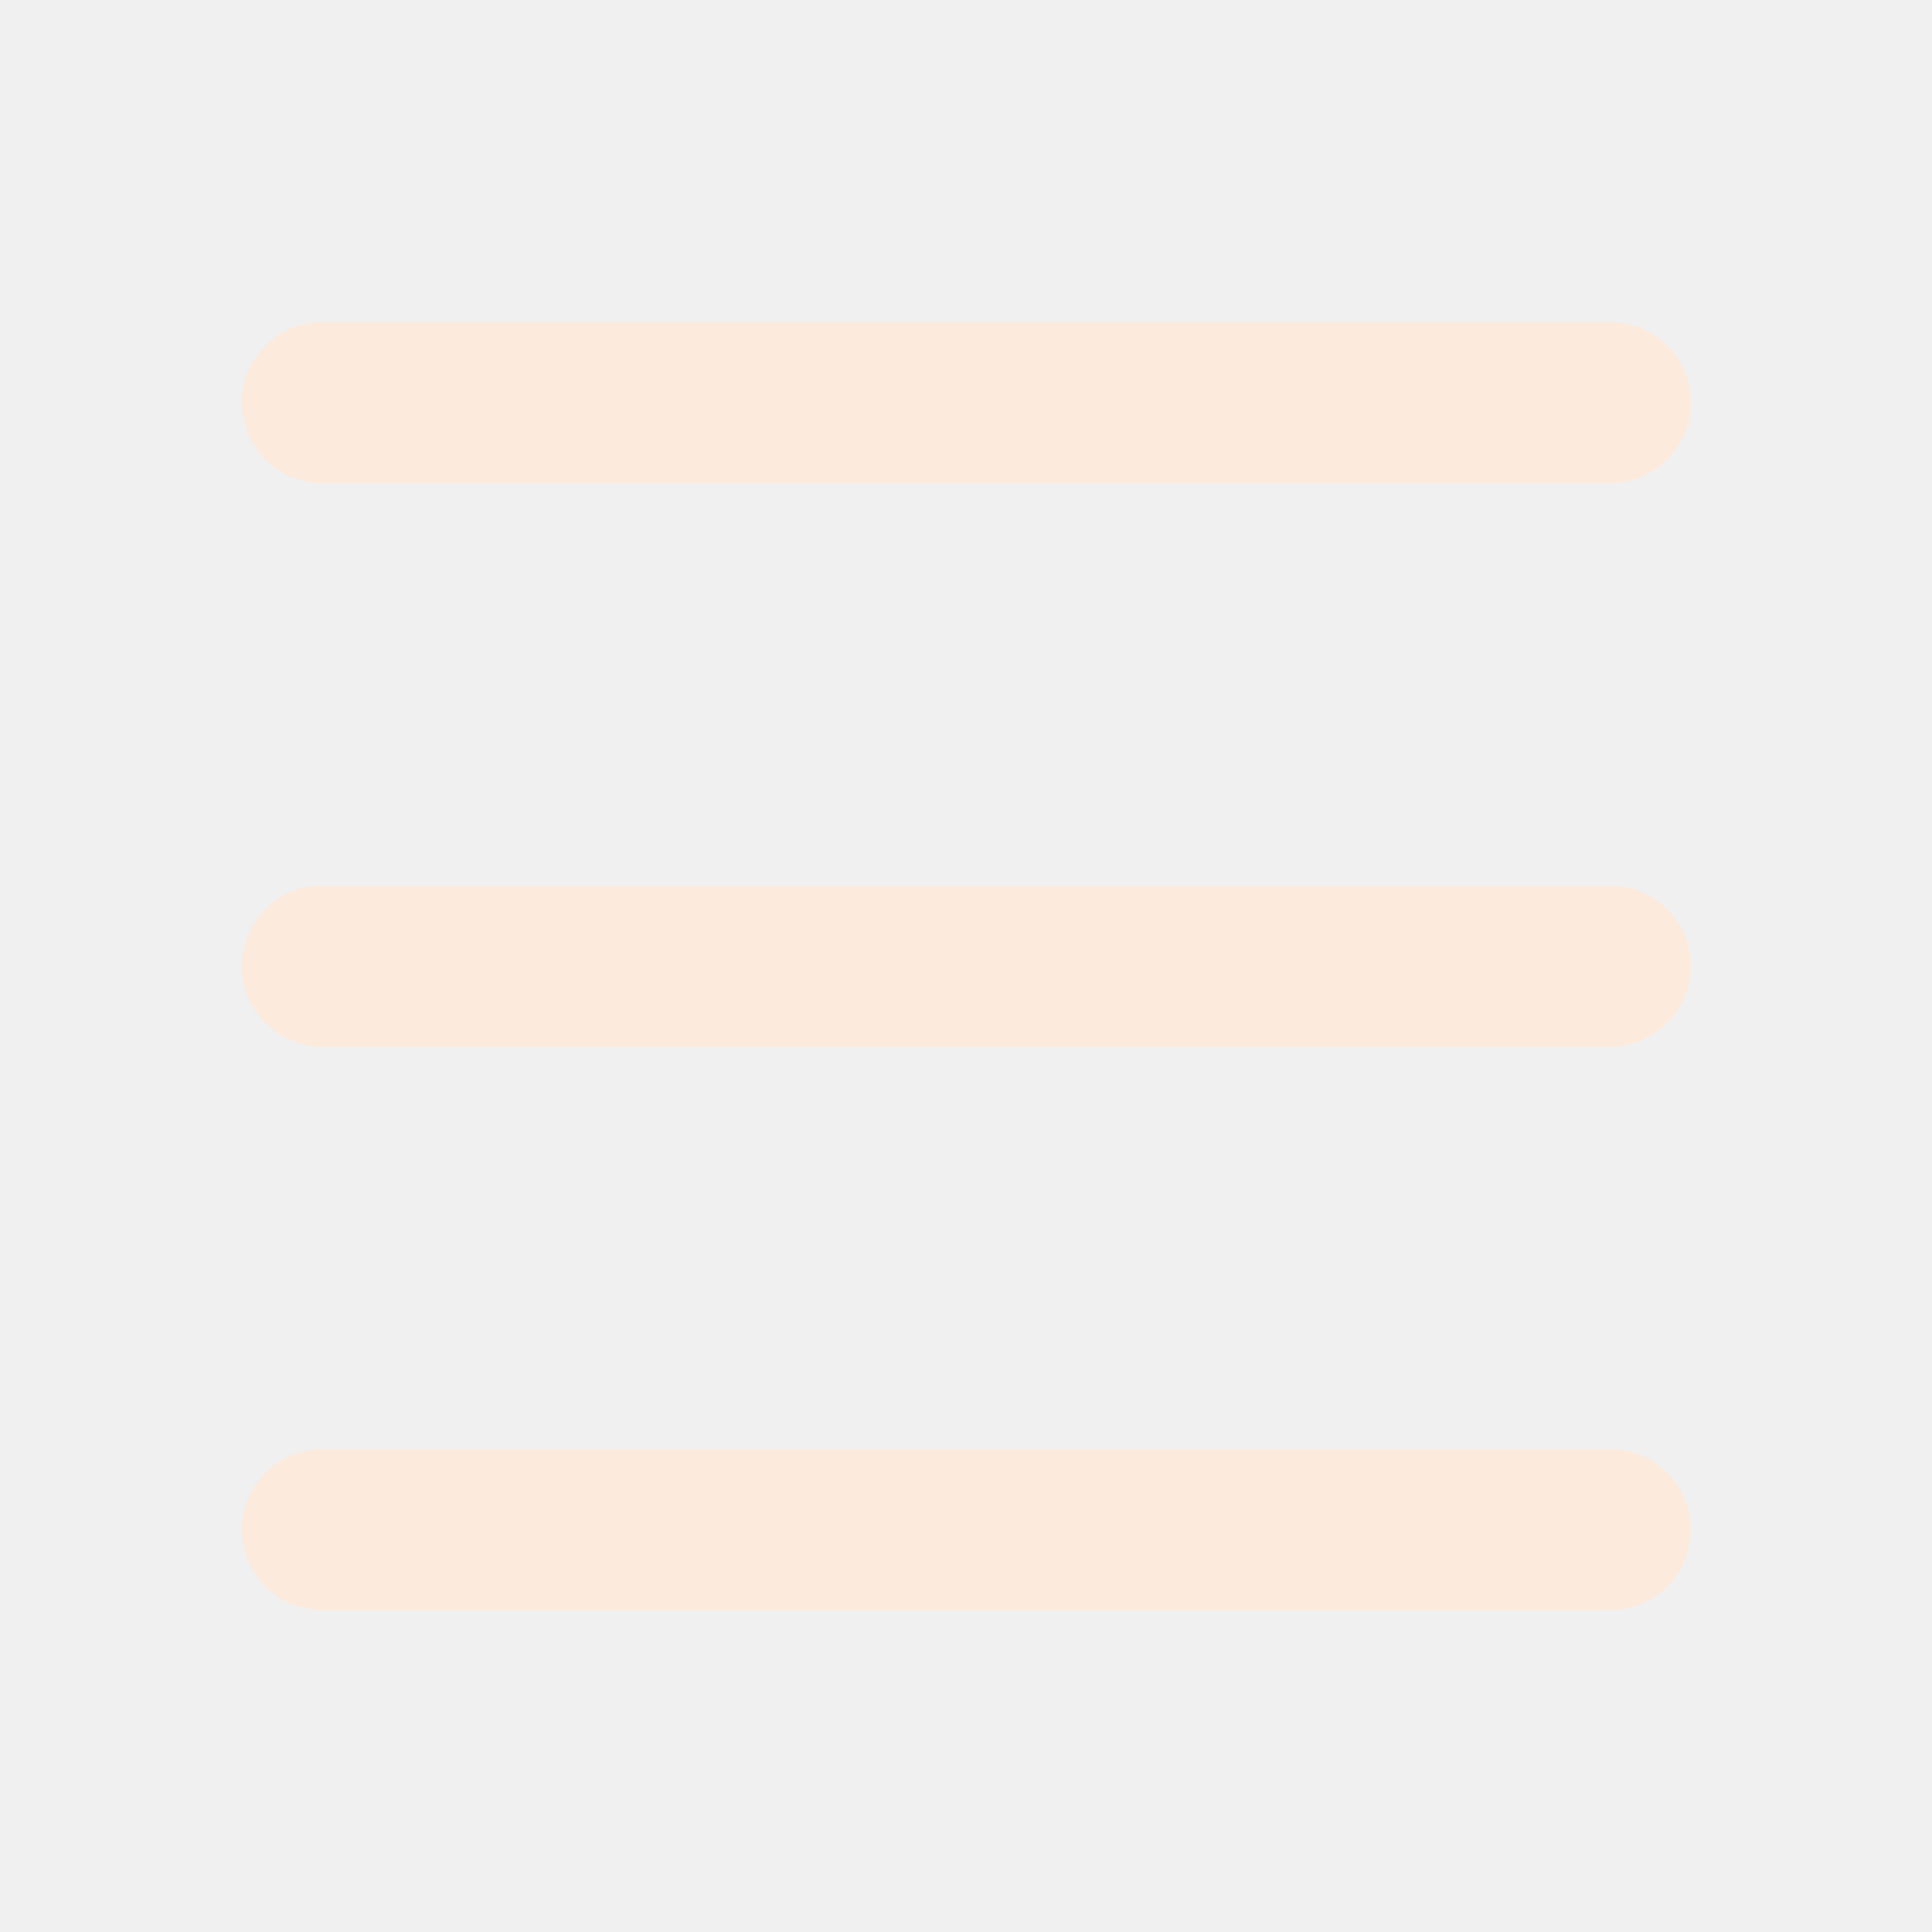
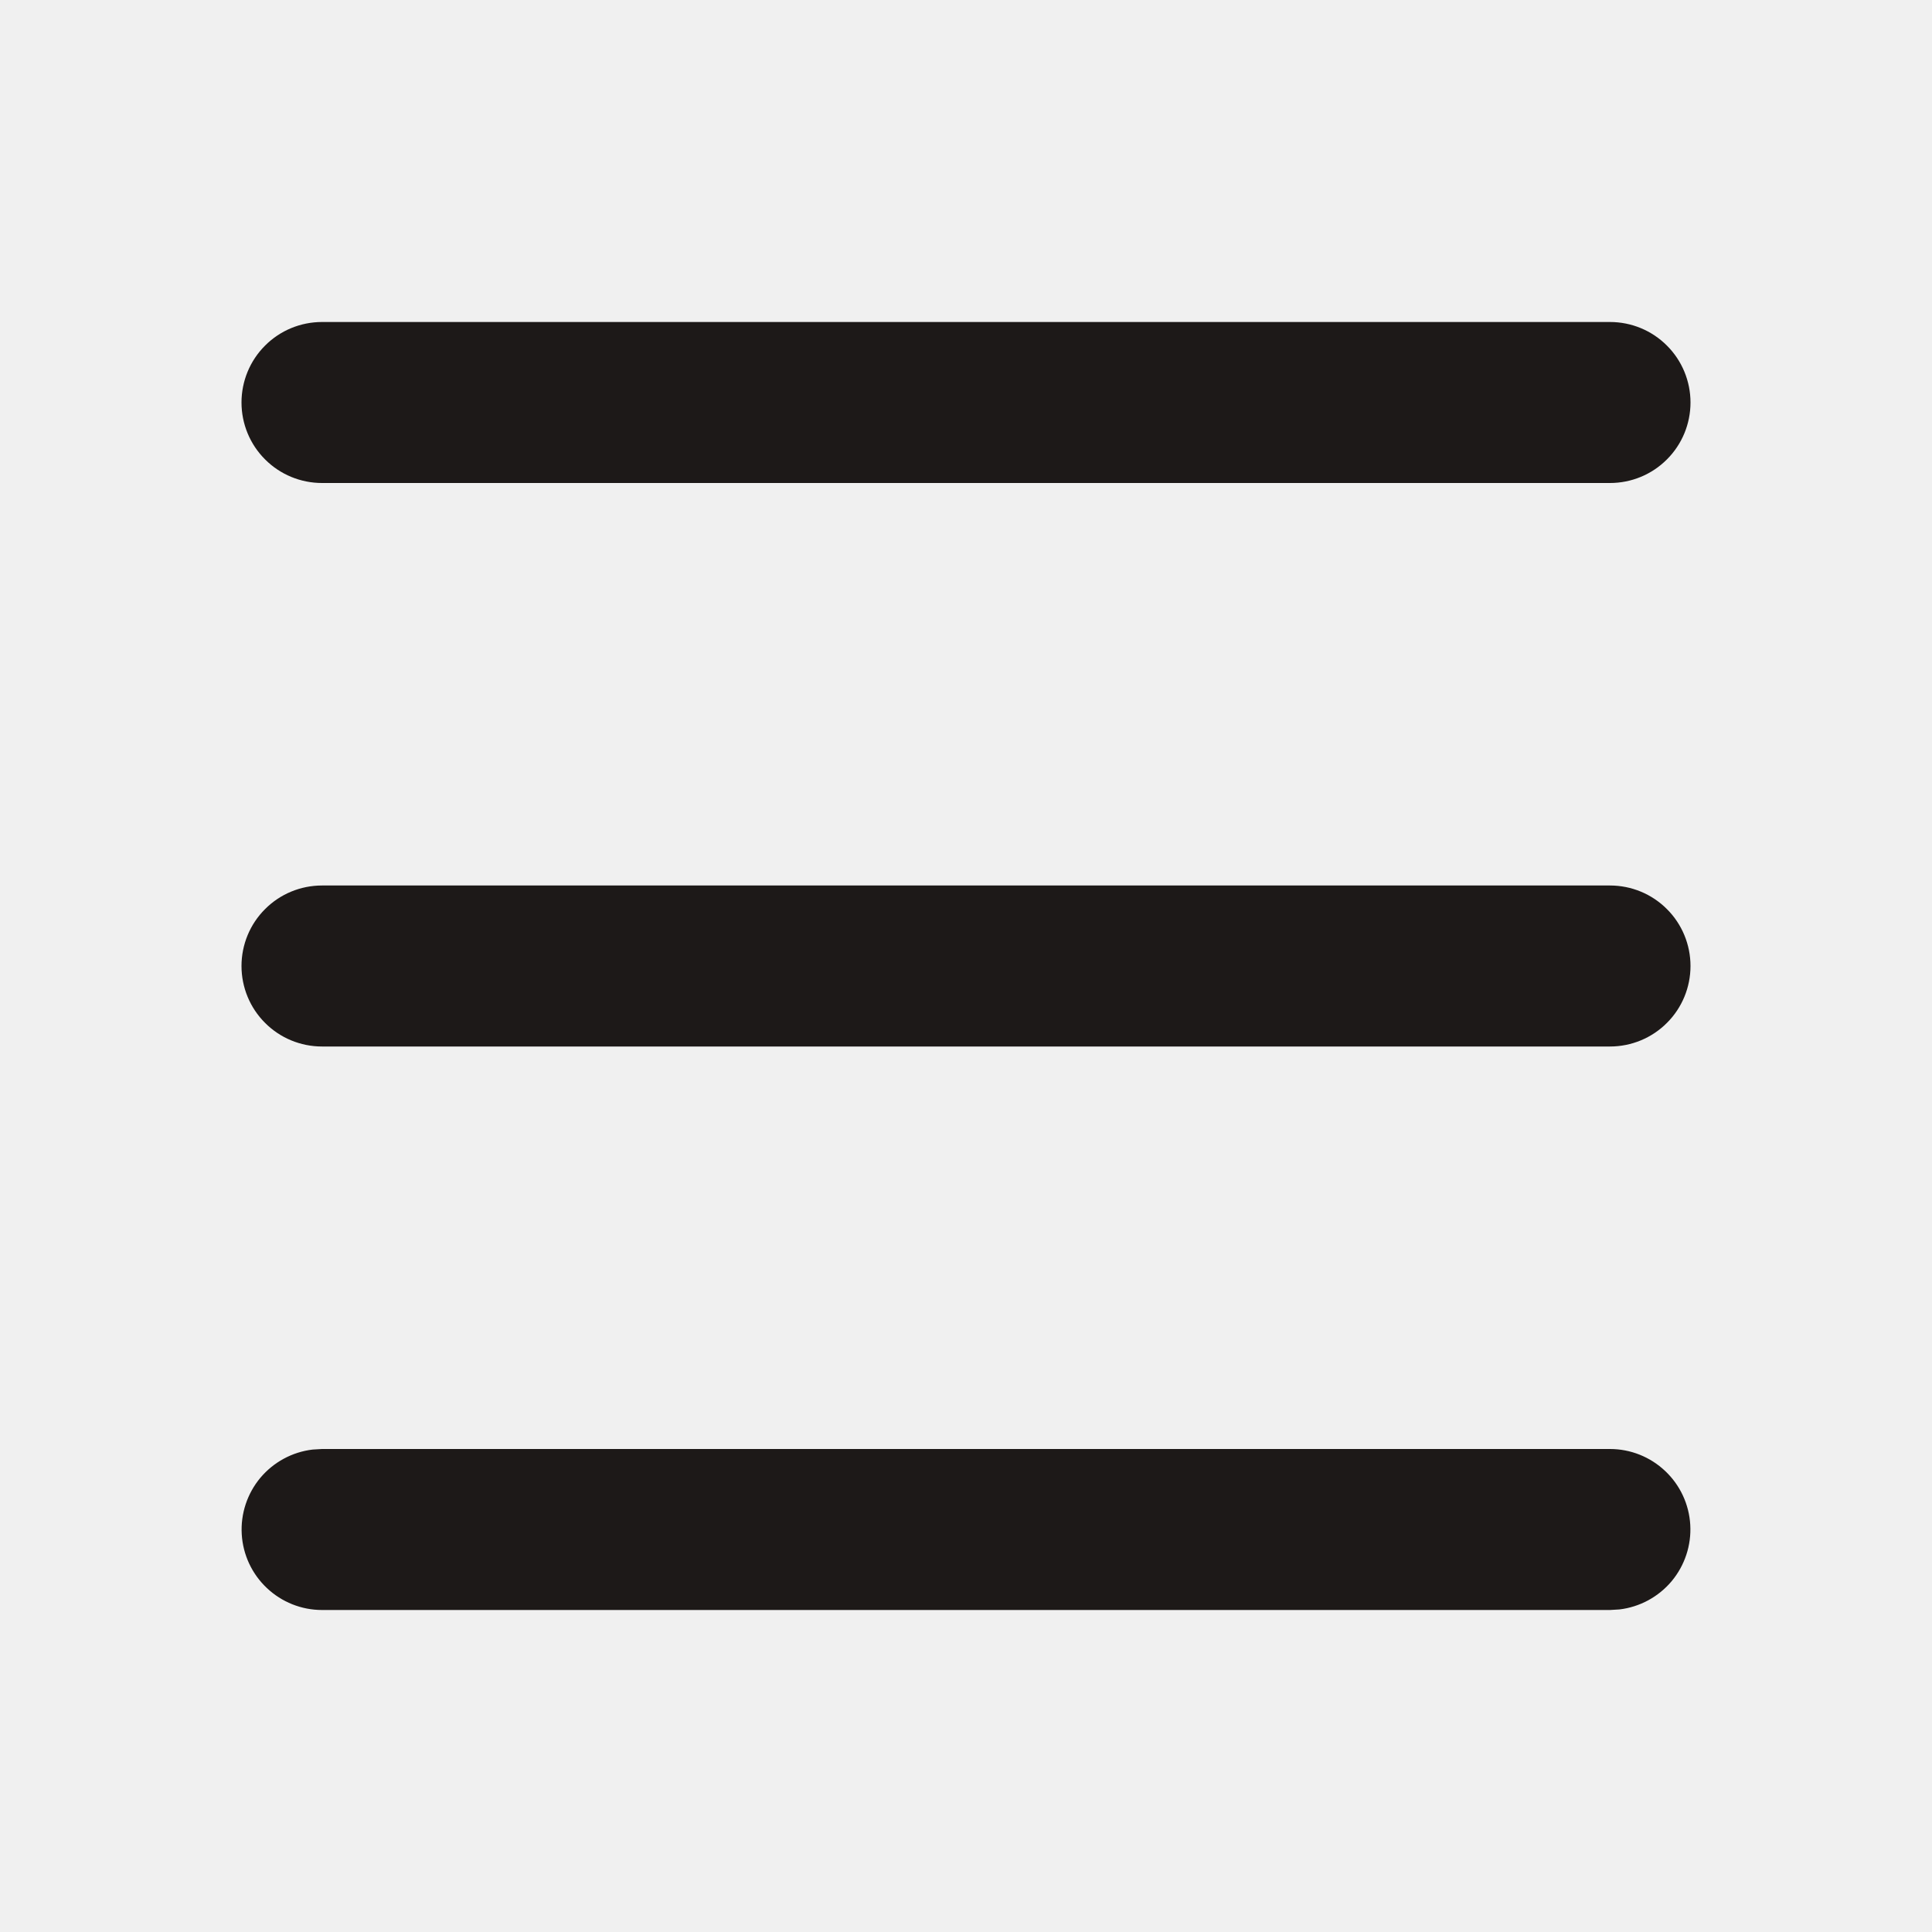
<svg xmlns="http://www.w3.org/2000/svg" width="24" height="24" viewBox="0 0 24 24" fill="none">
  <g clip-path="url(#clip0_4363_25)">
-     <path d="M20 18C20.255 18 20.5 18.098 20.685 18.273C20.871 18.448 20.982 18.687 20.997 18.941C21.012 19.196 20.929 19.446 20.766 19.642C20.602 19.837 20.37 19.963 20.117 19.993L20 20H4C3.745 20 3.5 19.902 3.315 19.727C3.129 19.552 3.018 19.313 3.003 19.059C2.988 18.804 3.071 18.554 3.234 18.358C3.398 18.163 3.63 18.037 3.883 18.007L4 18H20ZM20 11C20.265 11 20.52 11.105 20.707 11.293C20.895 11.48 21 11.735 21 12C21 12.265 20.895 12.52 20.707 12.707C20.52 12.895 20.265 13 20 13H4C3.735 13 3.48 12.895 3.293 12.707C3.105 12.52 3 12.265 3 12C3 11.735 3.105 11.48 3.293 11.293C3.48 11.105 3.735 11 4 11H20ZM20 4C20.265 4 20.52 4.105 20.707 4.293C20.895 4.48 21 4.735 21 5C21 5.265 20.895 5.52 20.707 5.707C20.52 5.895 20.265 6 20 6H4C3.735 6 3.48 5.895 3.293 5.707C3.105 5.52 3 5.265 3 5C3 4.735 3.105 4.48 3.293 4.293C3.48 4.105 3.735 4 4 4H20Z" fill="#FCEADC" />
+     <path d="M20 18C20.255 18 20.5 18.098 20.685 18.273C20.871 18.448 20.982 18.687 20.997 18.941C21.012 19.196 20.929 19.446 20.766 19.642C20.602 19.837 20.37 19.963 20.117 19.993L20 20H4C3.745 20 3.5 19.902 3.315 19.727C3.129 19.552 3.018 19.313 3.003 19.059C2.988 18.804 3.071 18.554 3.234 18.358C3.398 18.163 3.63 18.037 3.883 18.007L4 18H20ZM20 11C20.265 11 20.52 11.105 20.707 11.293C20.895 11.48 21 11.735 21 12C21 12.265 20.895 12.52 20.707 12.707C20.52 12.895 20.265 13 20 13H4C3.735 13 3.48 12.895 3.293 12.707C3.105 12.52 3 12.265 3 12C3 11.735 3.105 11.48 3.293 11.293C3.48 11.105 3.735 11 4 11H20ZM20 4C20.265 4 20.52 4.105 20.707 4.293C20.895 4.48 21 4.735 21 5C21 5.265 20.895 5.52 20.707 5.707C20.52 5.895 20.265 6 20 6H4C3.735 6 3.48 5.895 3.293 5.707C3.105 5.52 3 5.265 3 5C3 4.735 3.105 4.48 3.293 4.293C3.48 4.105 3.735 4 4 4H20Z" fill="#1D1918" />
  </g>
  <defs>
    <clipPath id="clip0_4363_25">
      <rect width="24" height="24" fill="white" />
    </clipPath>
  </defs>
</svg>
